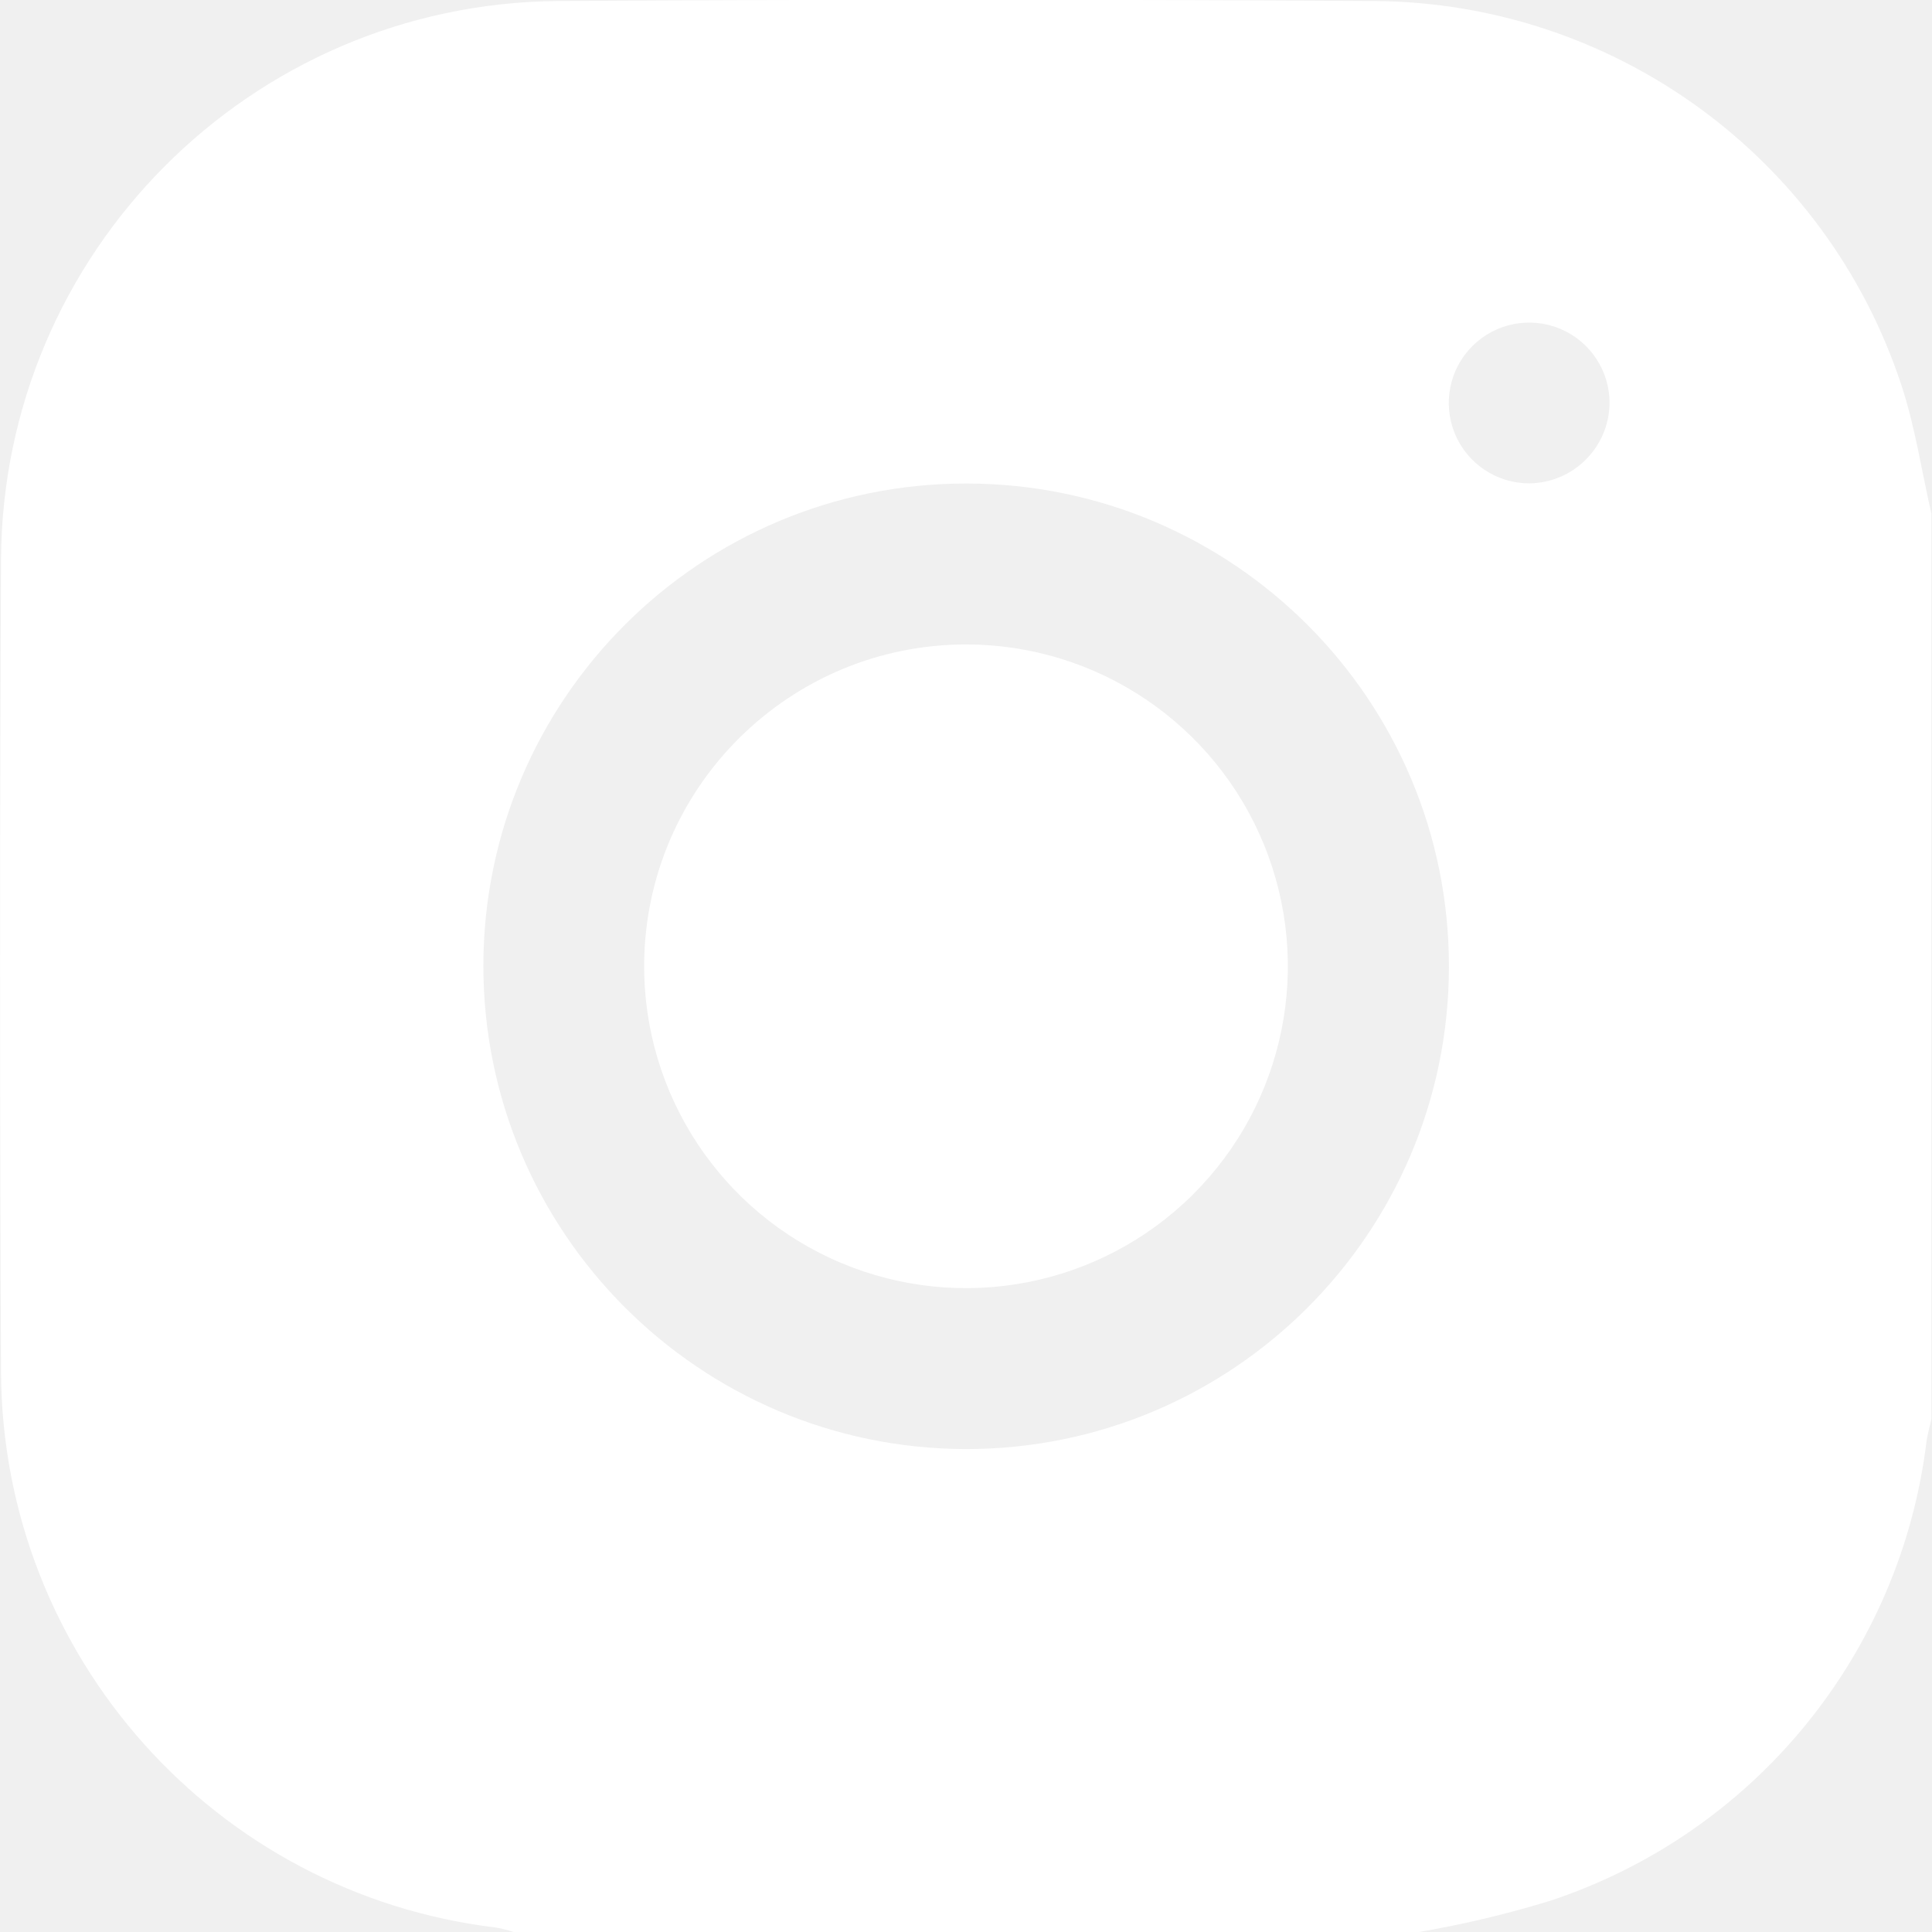
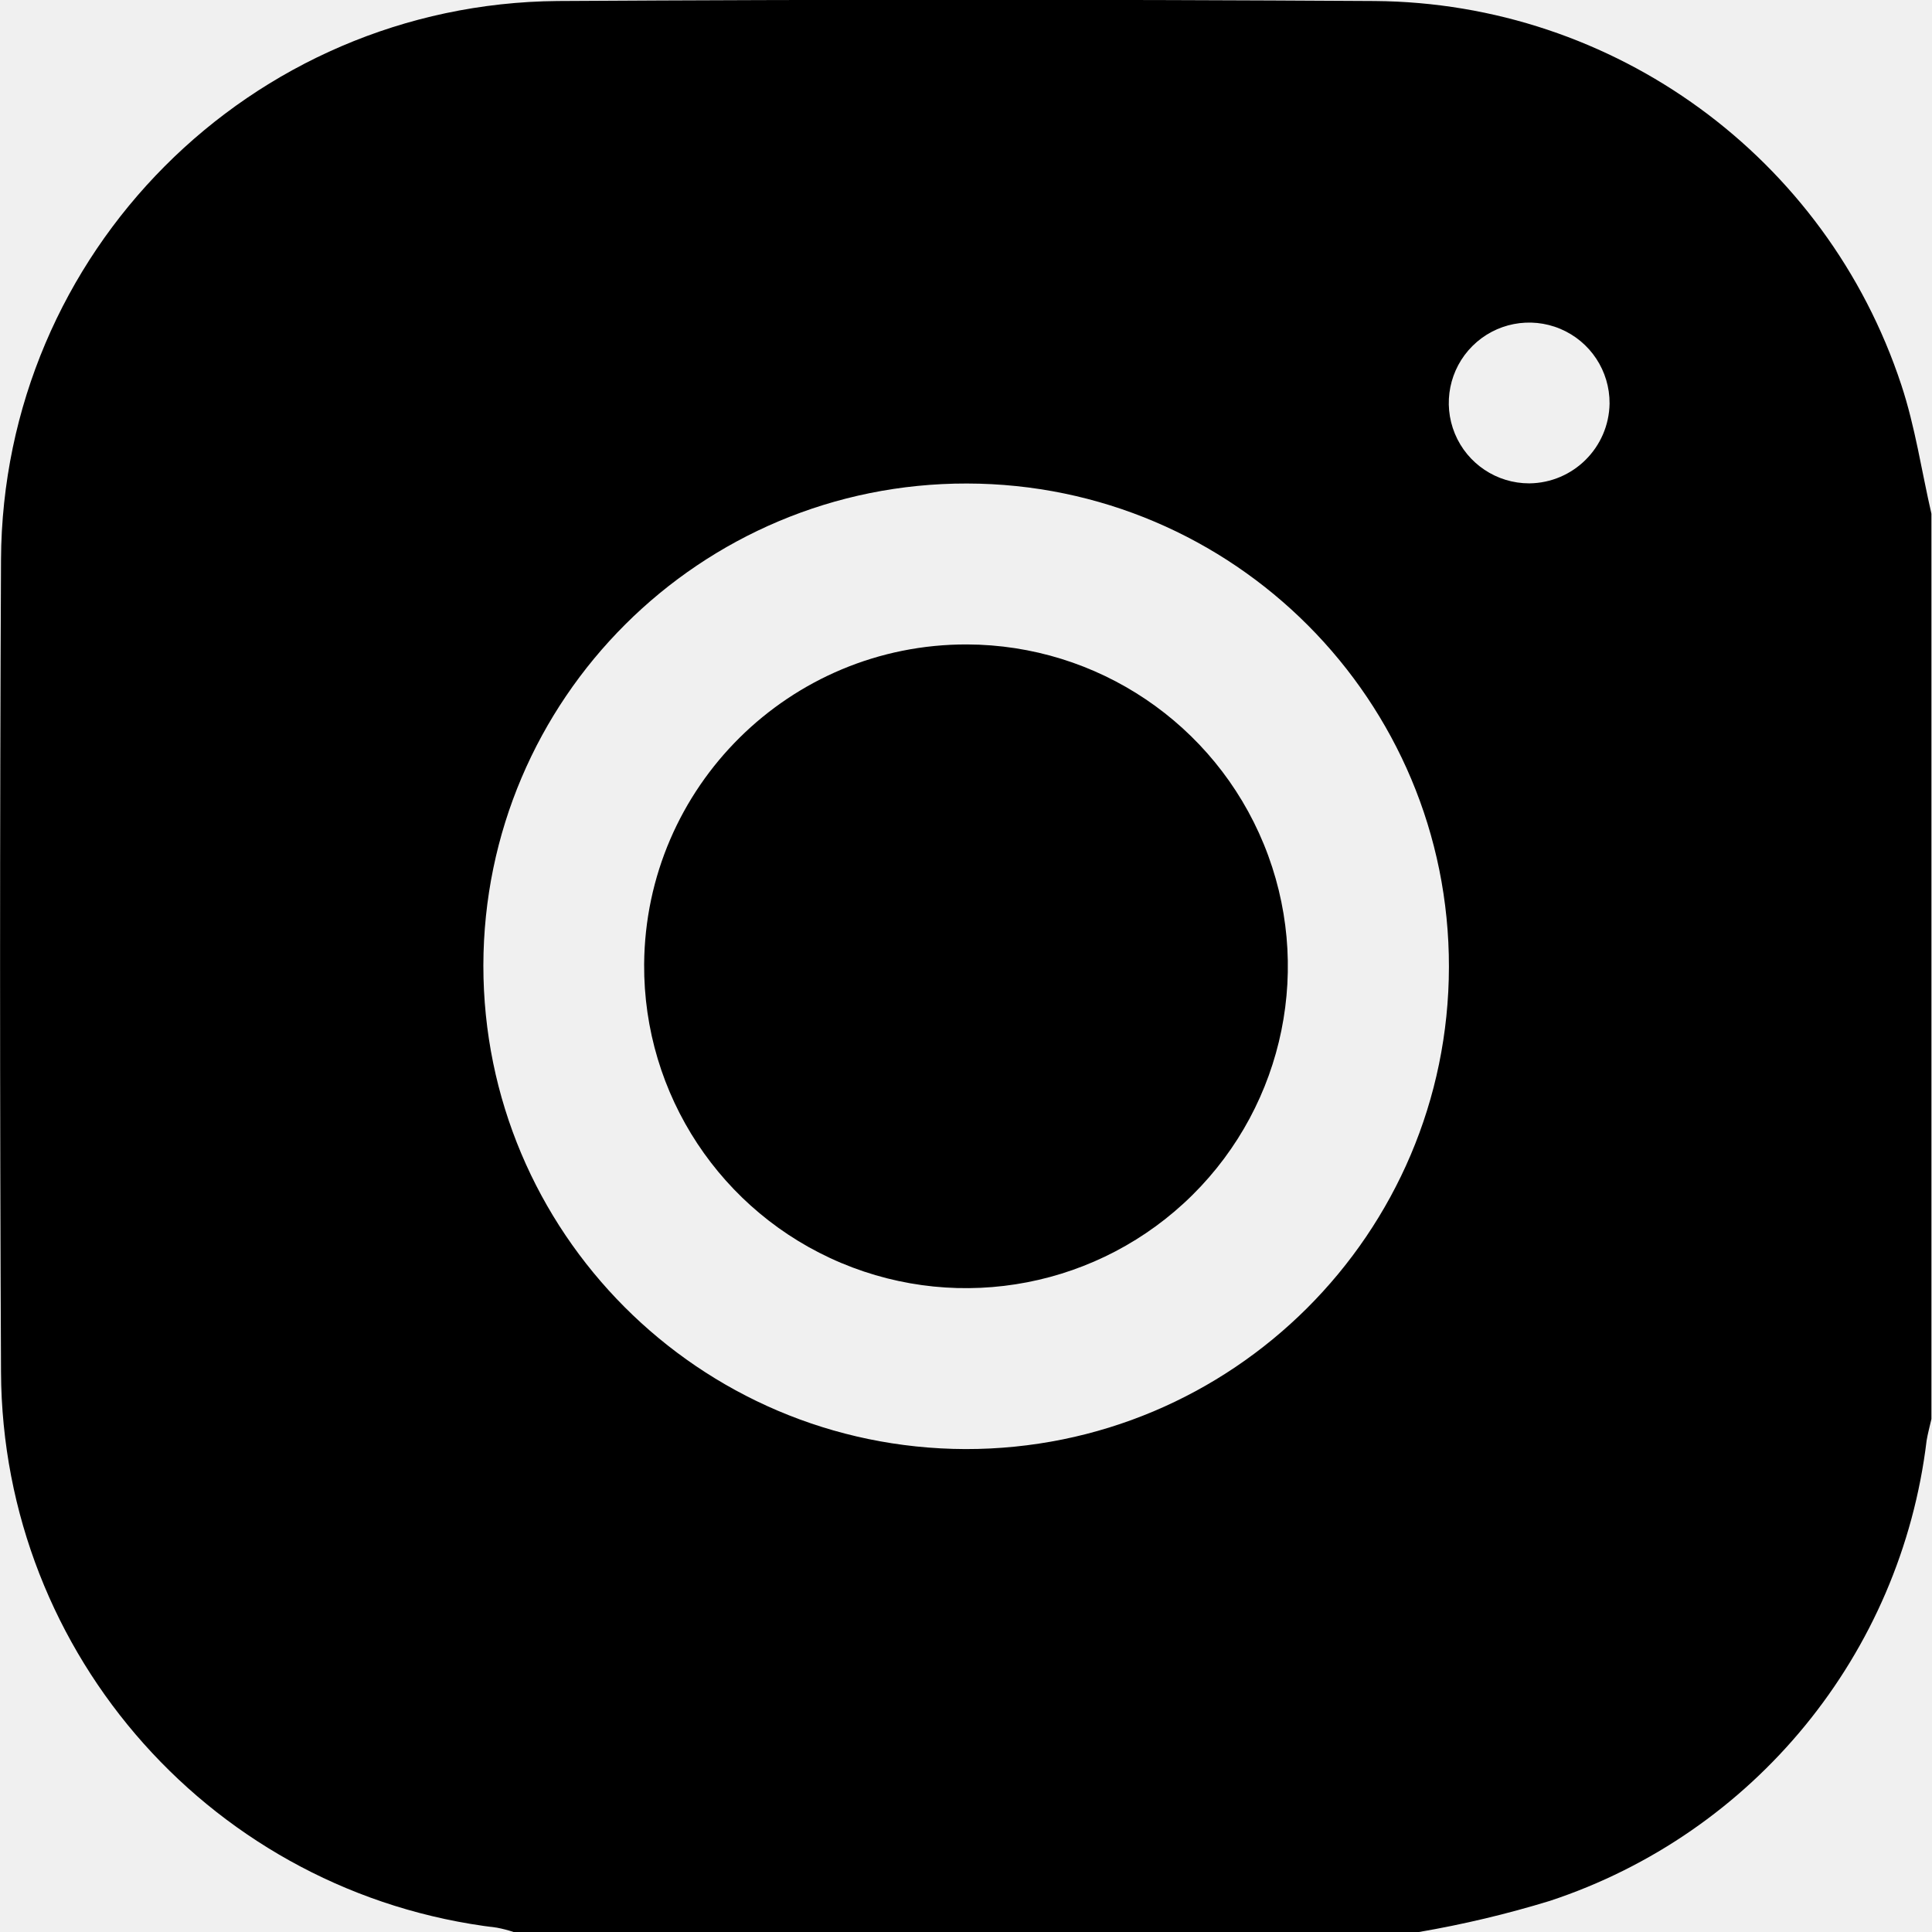
<svg xmlns="http://www.w3.org/2000/svg" class="w-6 h-6" width="13.286" height="13.29" viewBox="0 0 13.286 13.29">
-   <g fill="#fff">
+   <g fill="currentColor">
    <path d="M9.758 13.291H3.533a.892.892 0 0 0-.116-.03 3.867 3.867 0 0 1-3.41-3.822q-.013-2.794 0-5.587A3.863 3.863 0 0 1 3.836.008q2.81-.017 5.62 0a3.845 3.845 0 0 1 3.623 2.641c.095.287.139.59.207.886v6.227c-.011.049-.025.1-.033.148a3.815 3.815 0 0 1-2.592 3.167 7.252 7.252 0 0 1-.9.214m-3.12-3.322a3.321 3.321 0 1 0-3.316-3.326 3.326 3.326 0 0 0 3.316 3.326m4.431-7.192a.553.553 0 1 0-.552.549.558.558 0 0 0 .552-.549" data-name="Path 870" transform="translate(0 -.001)" />
    <path d="M130.034 127.852a2.214 2.214 0 1 1-2.221 2.2 2.216 2.216 0 0 1 2.221-2.2" data-name="Path 871" transform="translate(-123.382 -123.419)" />
  </g>
</svg>
